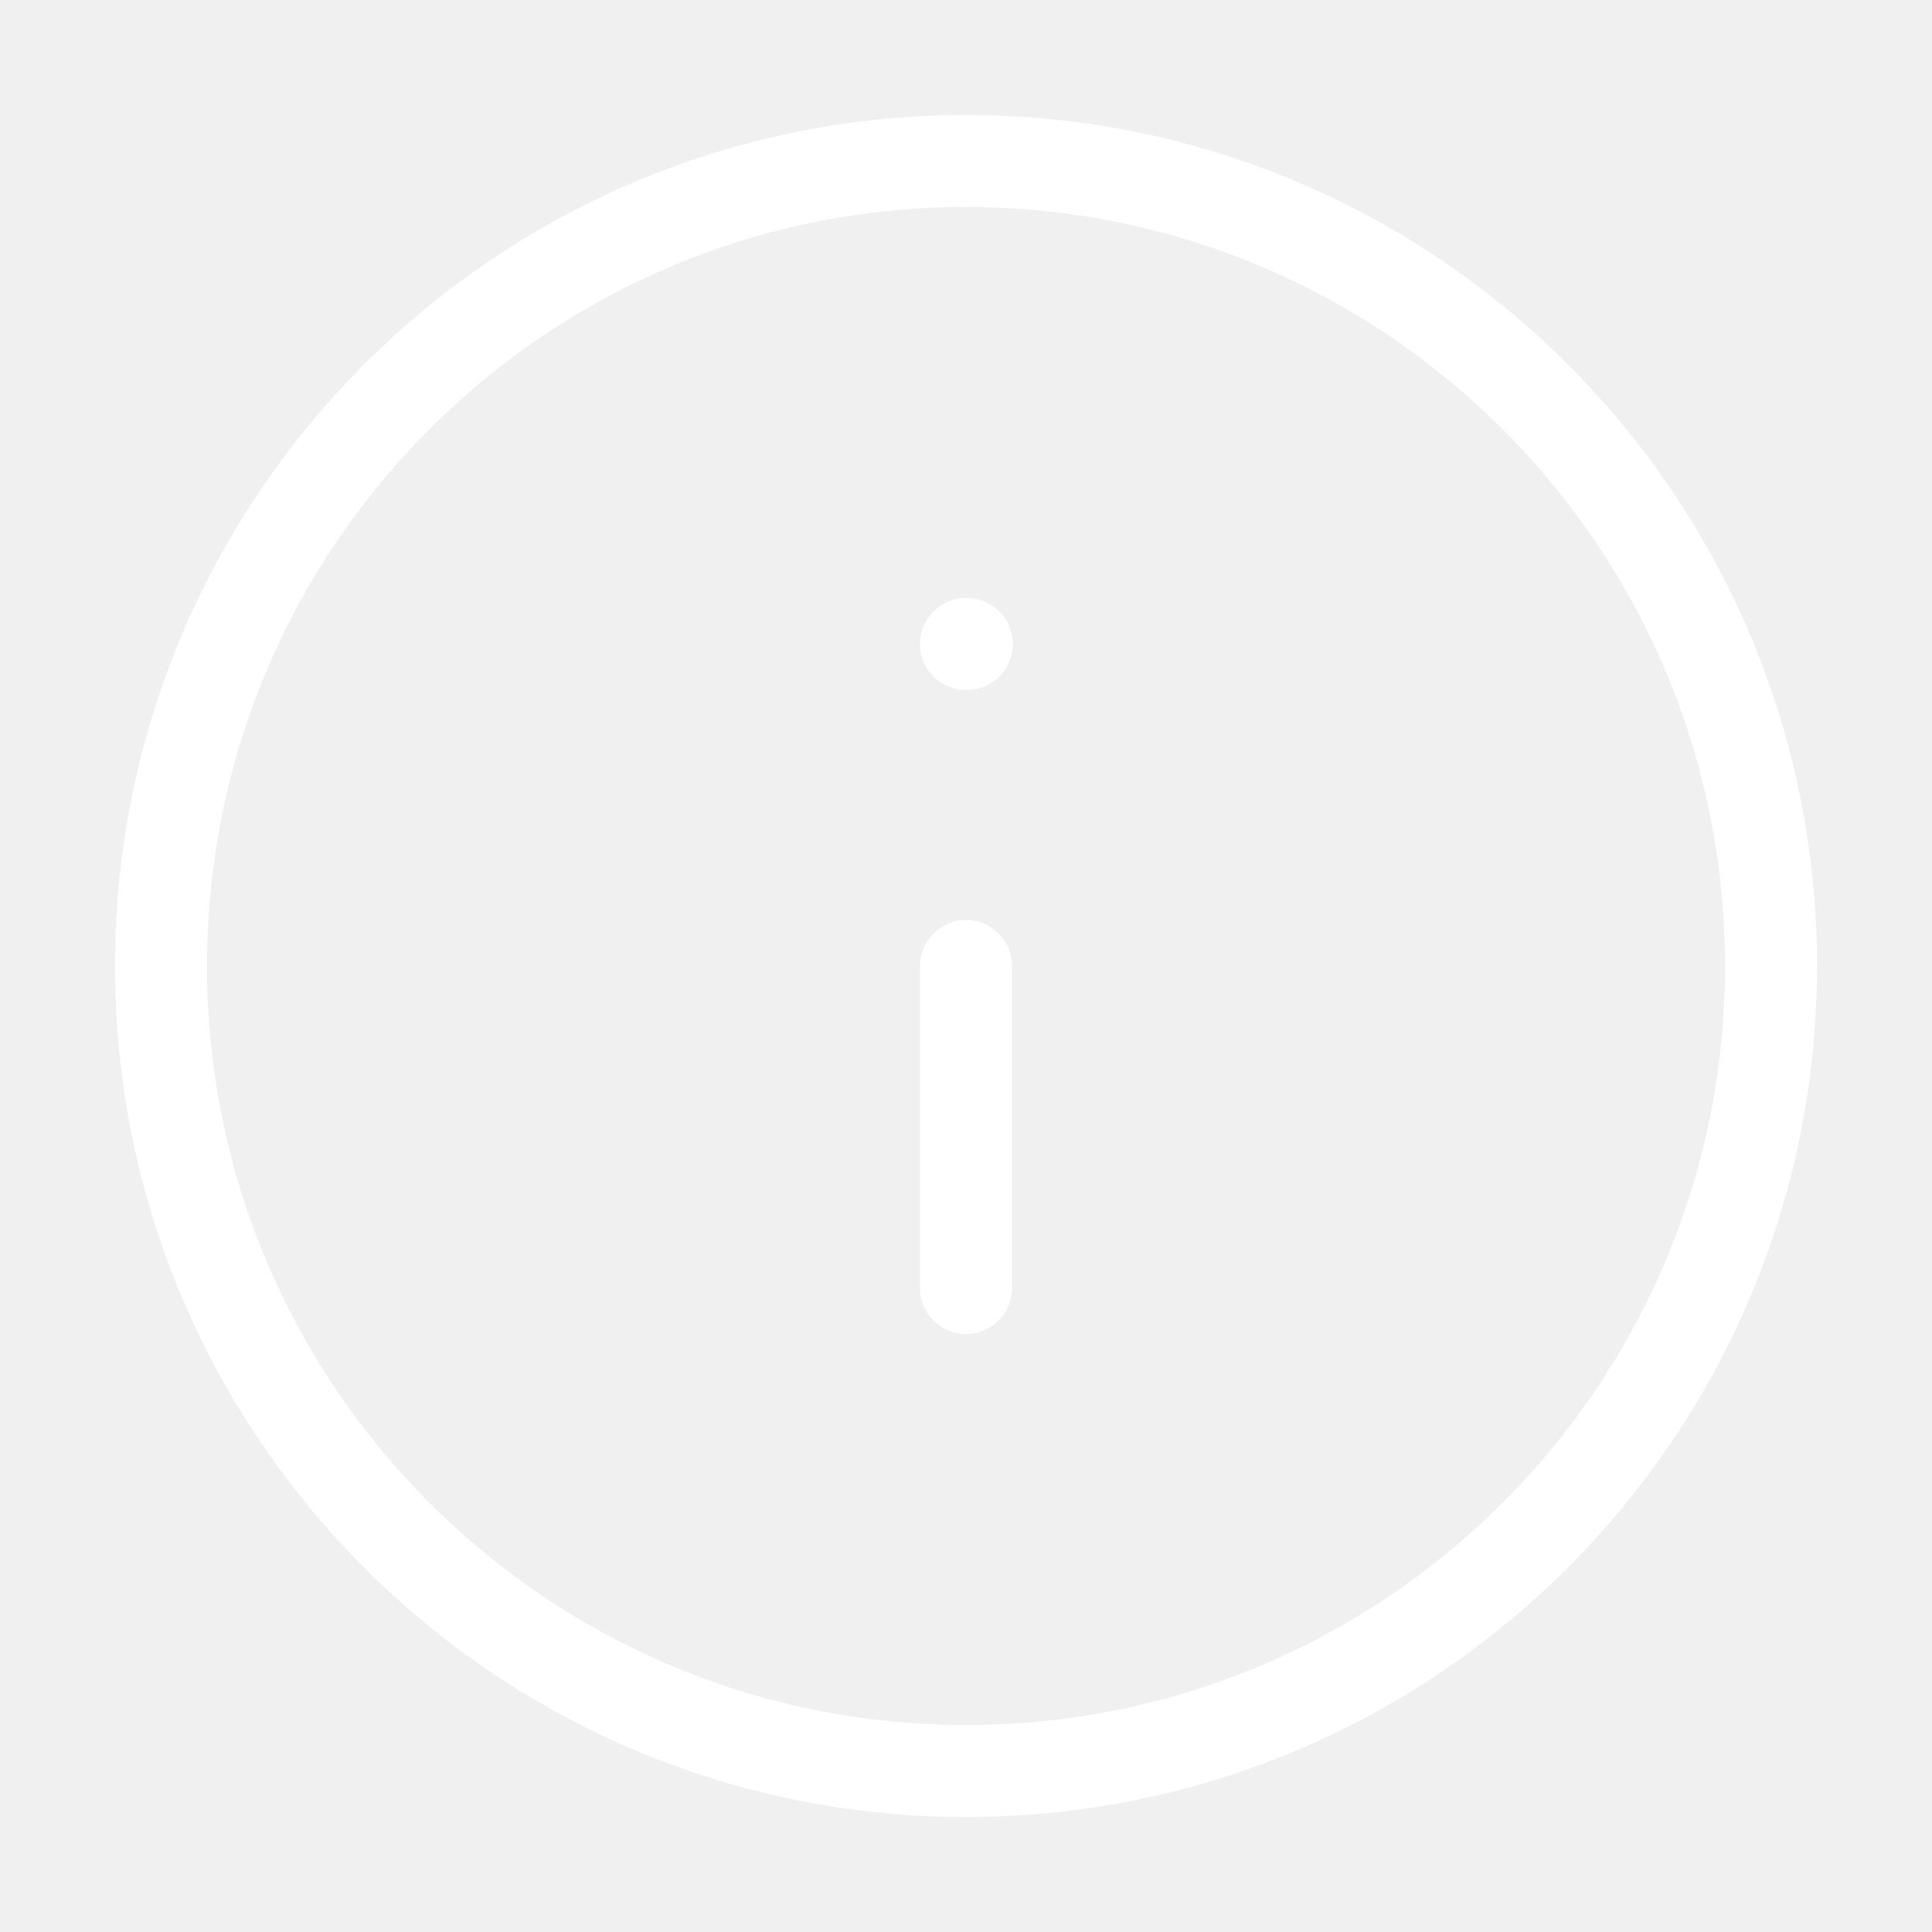
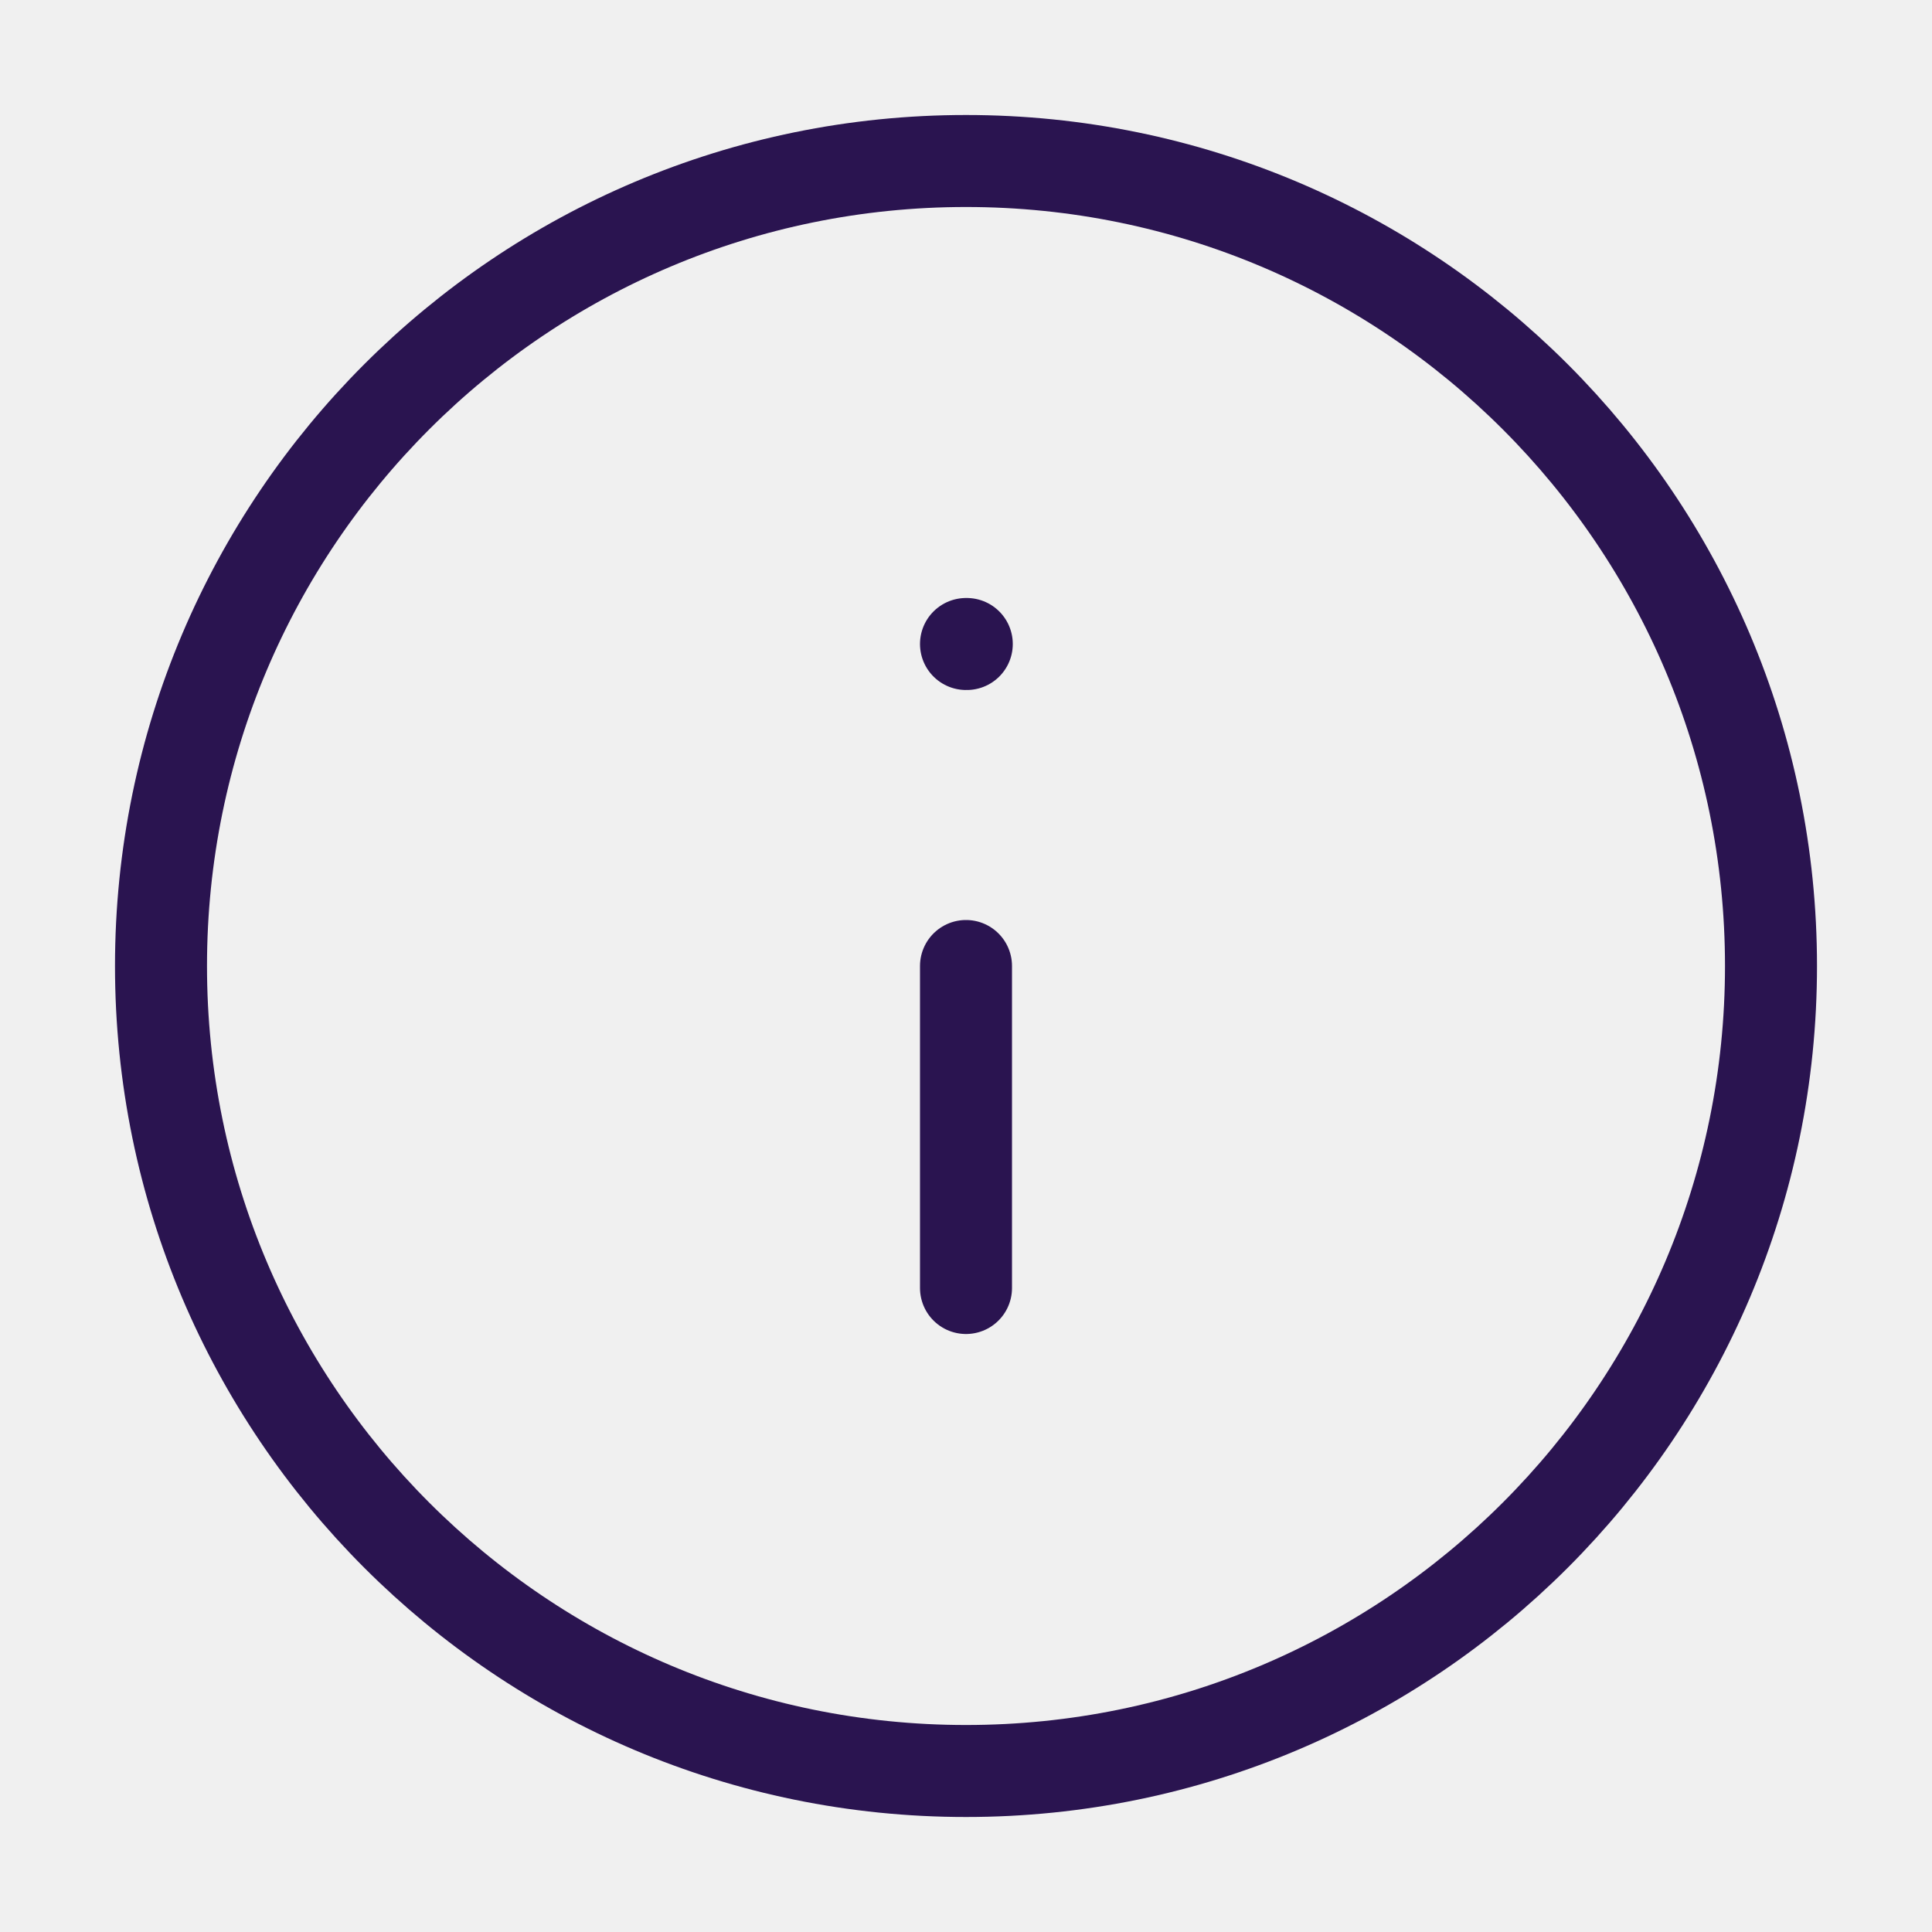
<svg xmlns="http://www.w3.org/2000/svg" preserveAspectRatio="none" overflow="visible" style="display: block;" width="42" height="42" viewBox="0 0 42 42" fill="none">
  <g id="icon/info">
-     <path id="Vector" d="M38.5 21C38.5 30.665 30.665 38.5 21 38.5C11.335 38.5 3.5 30.665 3.5 21C3.5 11.335 11.335 3.5 21 3.5C30.665 3.5 38.5 11.335 38.5 21Z" stroke-width="2" stroke-linecap="round" stroke-linejoin="round" stroke="white" />
-     <path id="Vector_2" d="M21 28V21M21 14H21.017" stroke-width="2" stroke-linecap="round" stroke-linejoin="round" stroke="white" />
+     <path id="Vector" d="M38.5 21C38.5 30.665 30.665 38.5 21 38.5C11.335 38.5 3.5 30.665 3.5 21C3.5 11.335 11.335 3.5 21 3.5C30.665 3.5 38.5 11.335 38.5 21Z" stroke-width="2" stroke-linecap="round" stroke-linejoin="round" stroke="#2A1450" />
+     <path id="Vector_2" d="M21 28V21M21 14H21.017" stroke-width="2" stroke-linecap="round" stroke-linejoin="round" stroke="#2A1450" />
  </g>
</svg>
